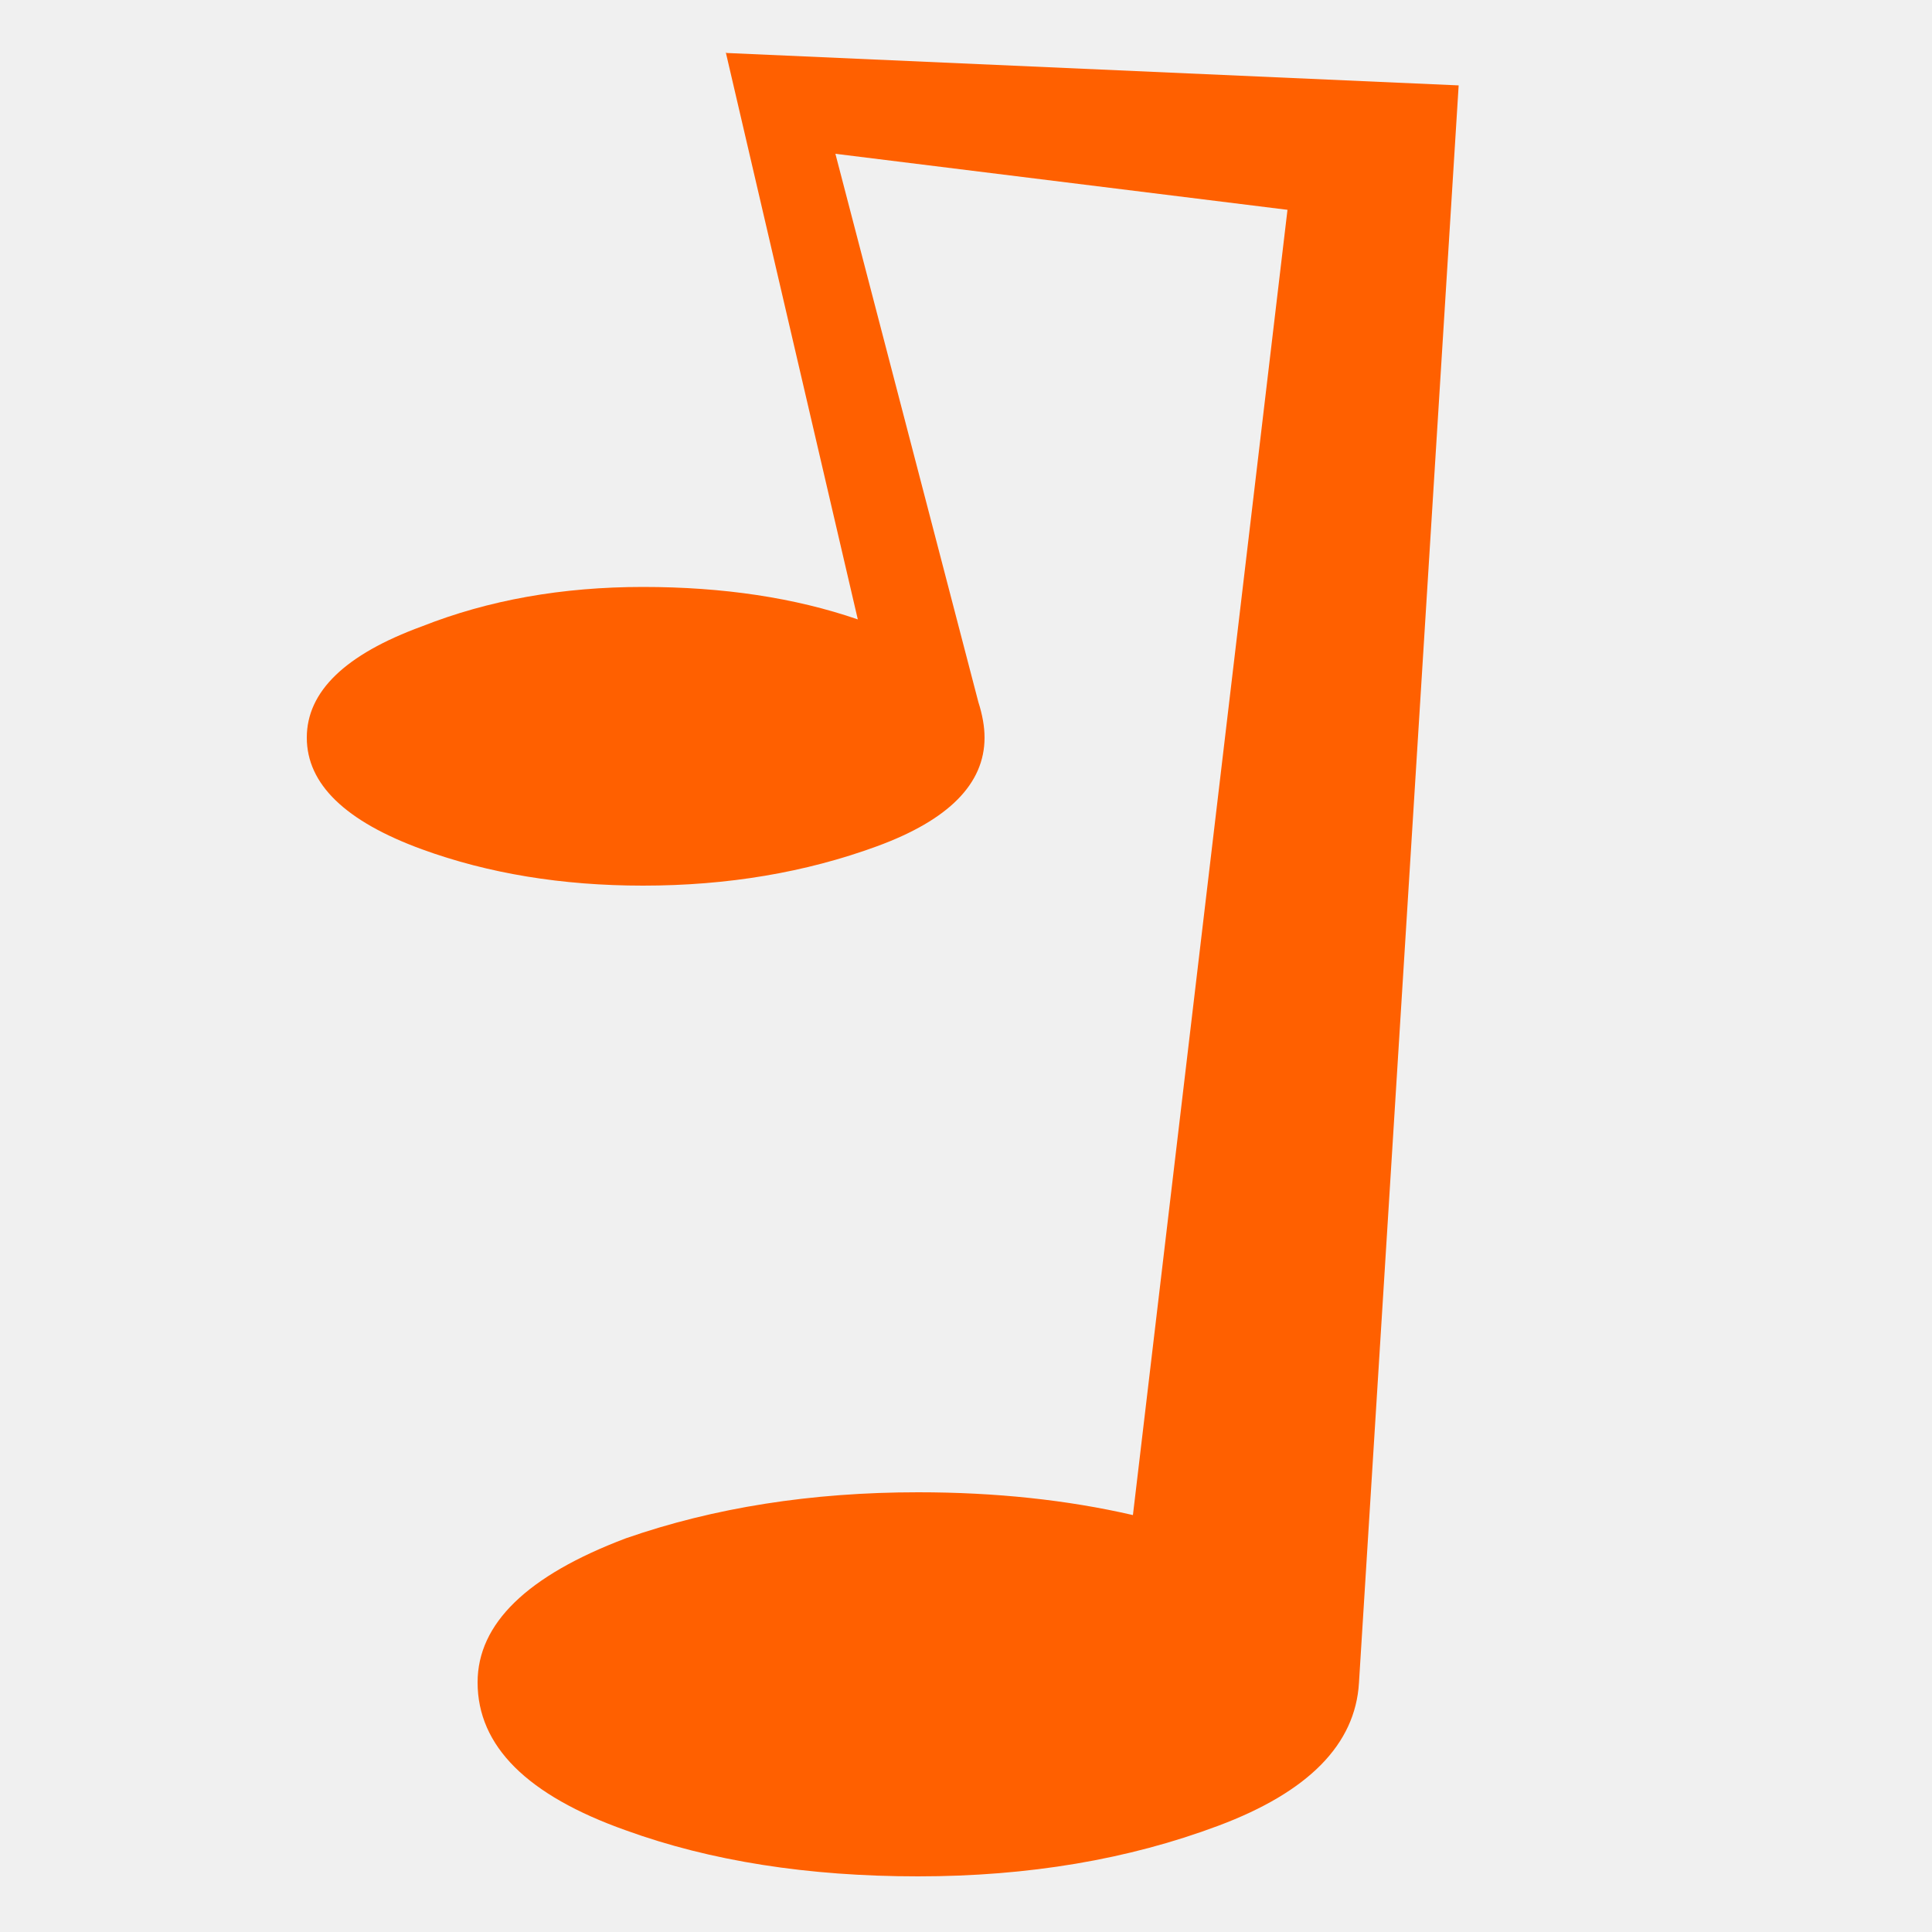
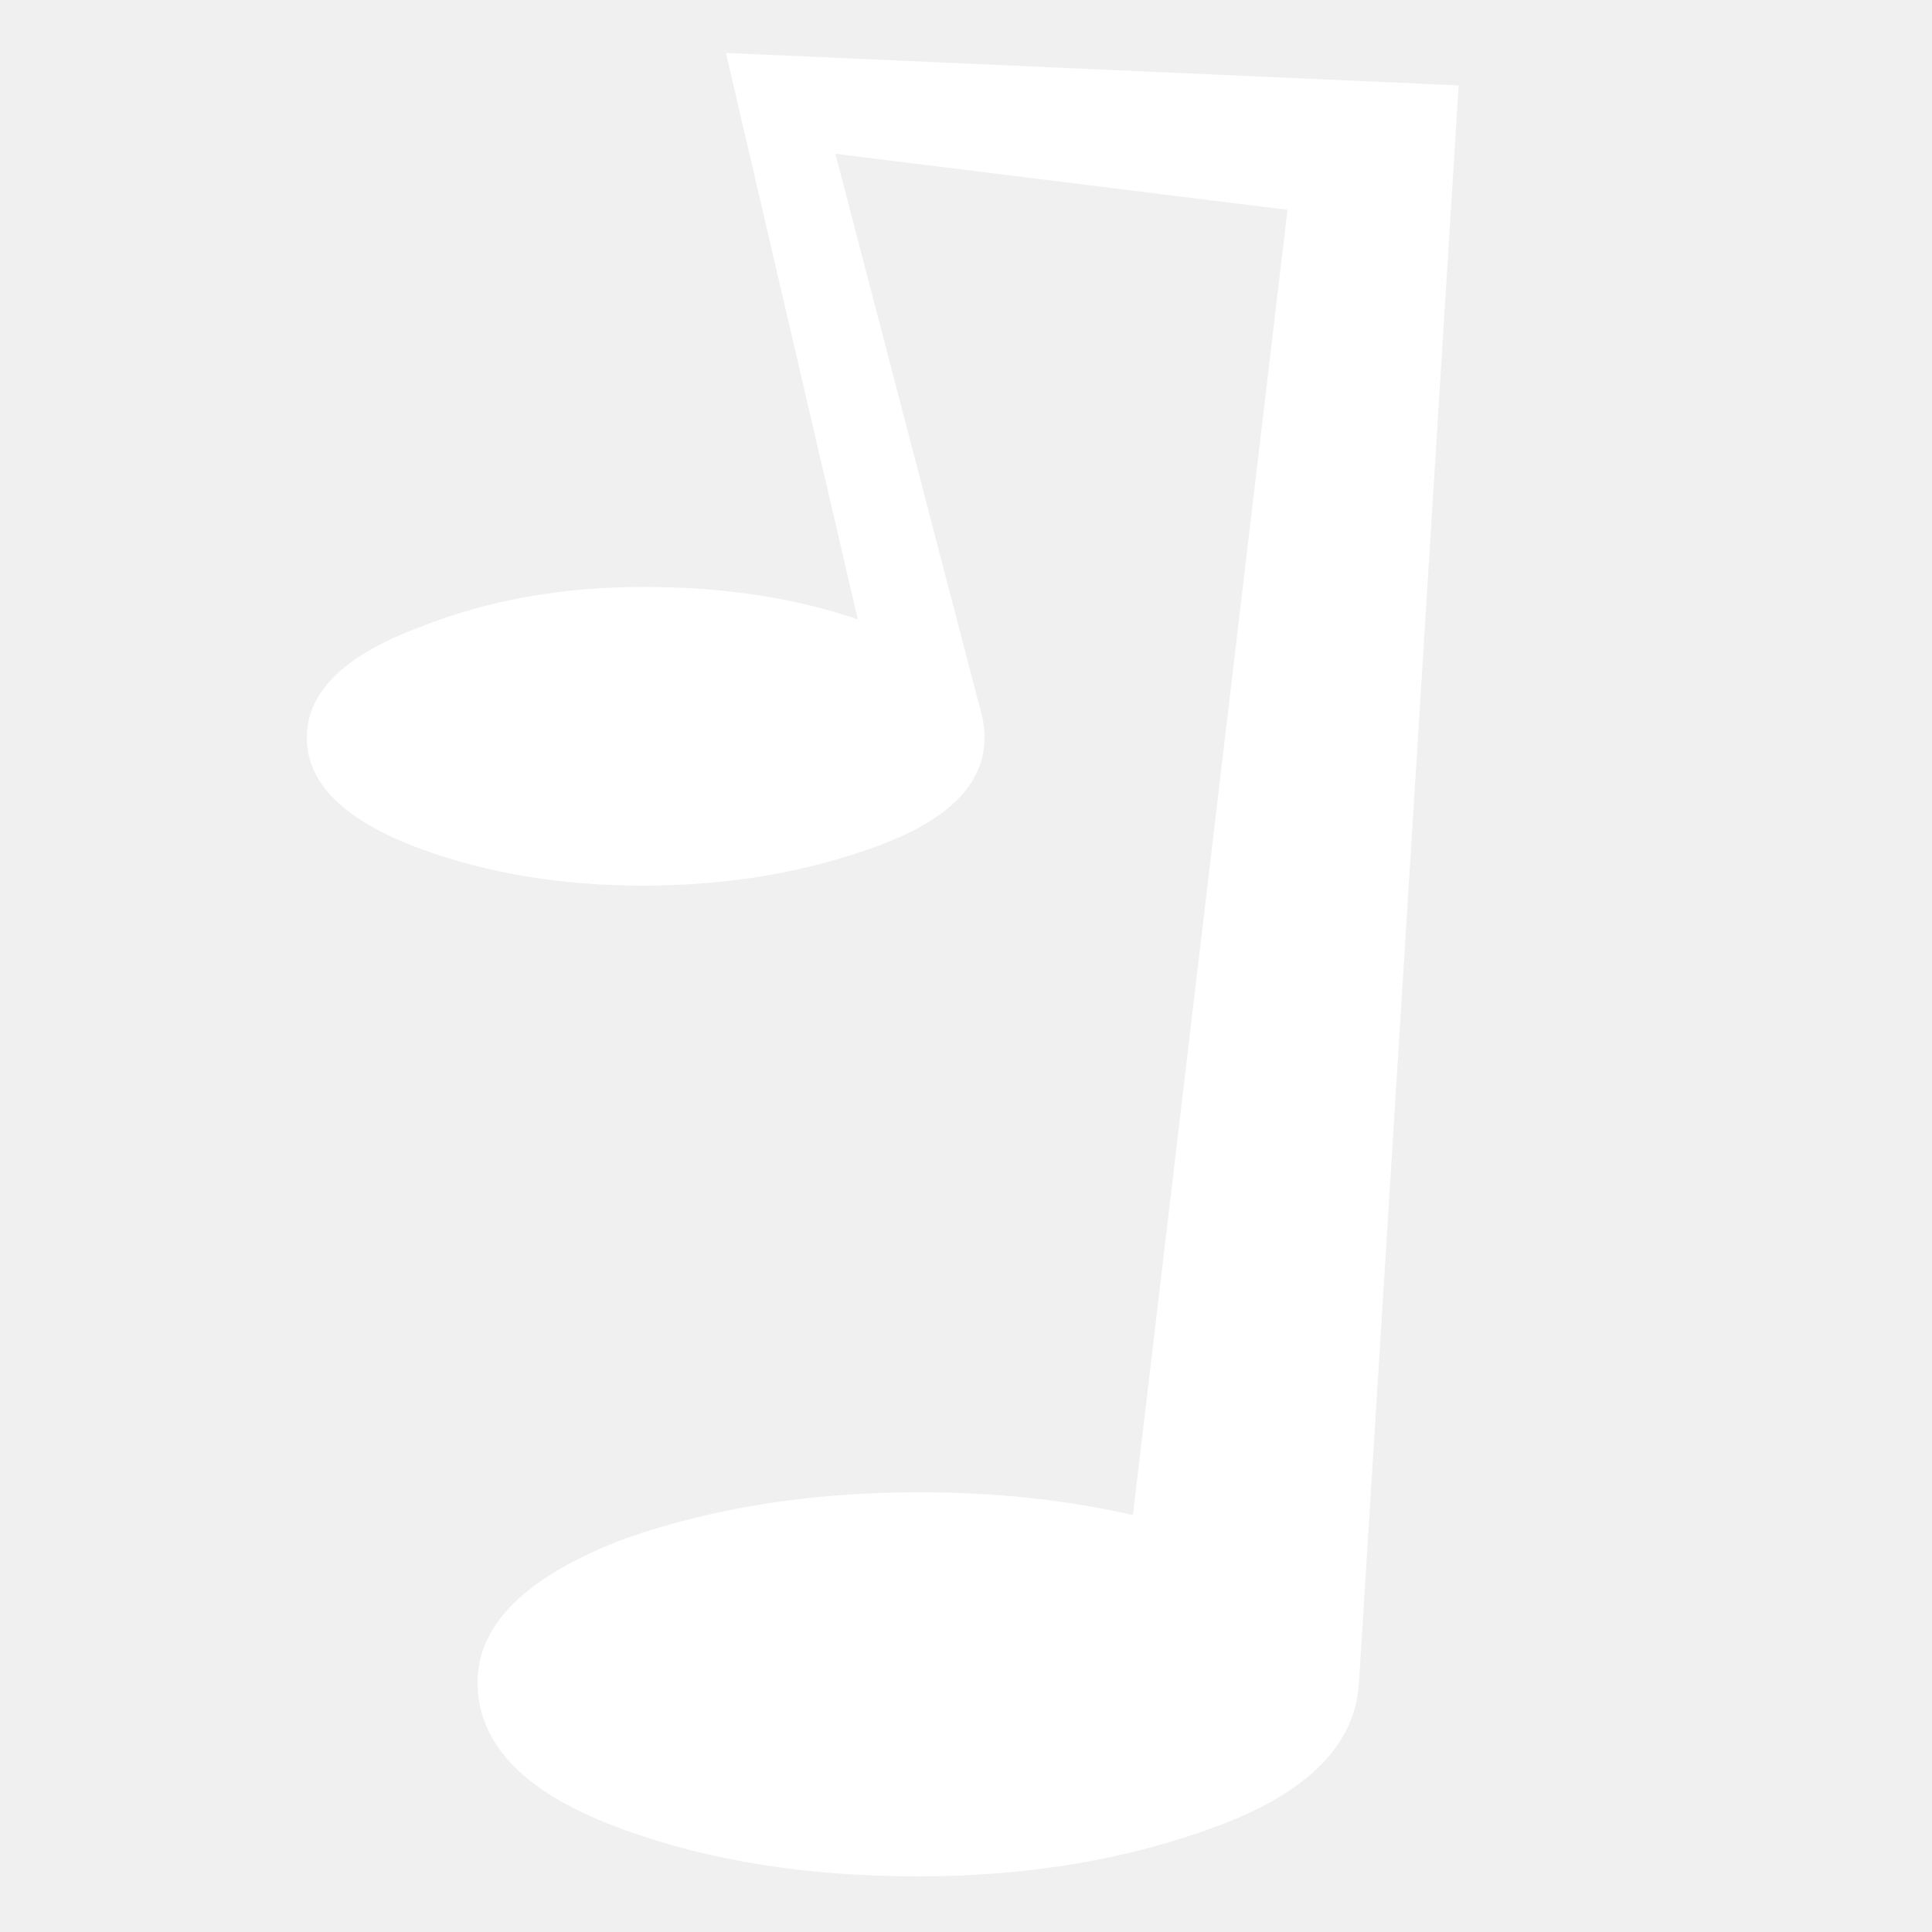
- <svg xmlns="http://www.w3.org/2000/svg" width="50px" height="50px" viewBox="0 0 50 50" version="1.1">
-   <path d="M18.78 1.34l3.42 14.69q-2.44-0.84-5.56-0.84q-3.14 0-5.72 1.02q-2.98 1.09-2.98 2.88q0 1.8 2.98 2.89q2.58 0.94 5.72 0.94q3.28 0 6.06-1.02q2.78-1.02 2.78-2.81q0-0.42-0.16-0.92l-3.7-14.19l11.7 1.45l-4 33.78q-2.56-0.59-5.56-0.59q-4.14 0-7.56 1.19q-3.84 1.45-3.84 3.73q0 2.47 3.84 3.83q3.28 1.19 7.56 1.19q4.28 0 7.77-1.31q3.5-1.31 3.64-3.7l2.58-41.34l-18.97-0.84Z" fill="rgb(255,96,0)" />
+ <svg xmlns="http://www.w3.org/2000/svg" width="100%" height="100%" viewBox="0 0 50 50" version="1.1" xml:space="preserve" style="fill-rule:evenodd;clip-rule:evenodd;stroke-linejoin:round;stroke-miterlimit:2;">
+   <path d="M18.78,1.34L22.2,16.03C20.573,15.47 18.72,15.19 16.64,15.19C14.547,15.19 12.64,15.53 10.92,16.21C8.933,16.937 7.94,17.897 7.94,19.09C7.94,20.29 8.933,21.253 10.92,21.98C12.64,22.607 14.547,22.92 16.64,22.92C18.827,22.92 20.847,22.58 22.7,21.9C24.553,21.22 25.48,20.283 25.48,19.09C25.48,18.81 25.427,18.503 25.32,18.17L21.62,3.98L33.32,5.43L29.32,39.21C27.613,38.817 25.76,38.62 23.76,38.62C21,38.62 18.48,39.017 16.2,39.81C13.64,40.777 12.36,42.02 12.36,43.54C12.36,45.187 13.64,46.463 16.2,47.37C18.387,48.163 20.907,48.56 23.76,48.56C26.613,48.56 29.203,48.123 31.53,47.25C33.863,46.377 35.077,45.143 35.17,43.55L37.75,2.21L18.78,1.37L18.78,1.34Z" style="fill:white;fill-rule:nonzero;" />
</svg>
